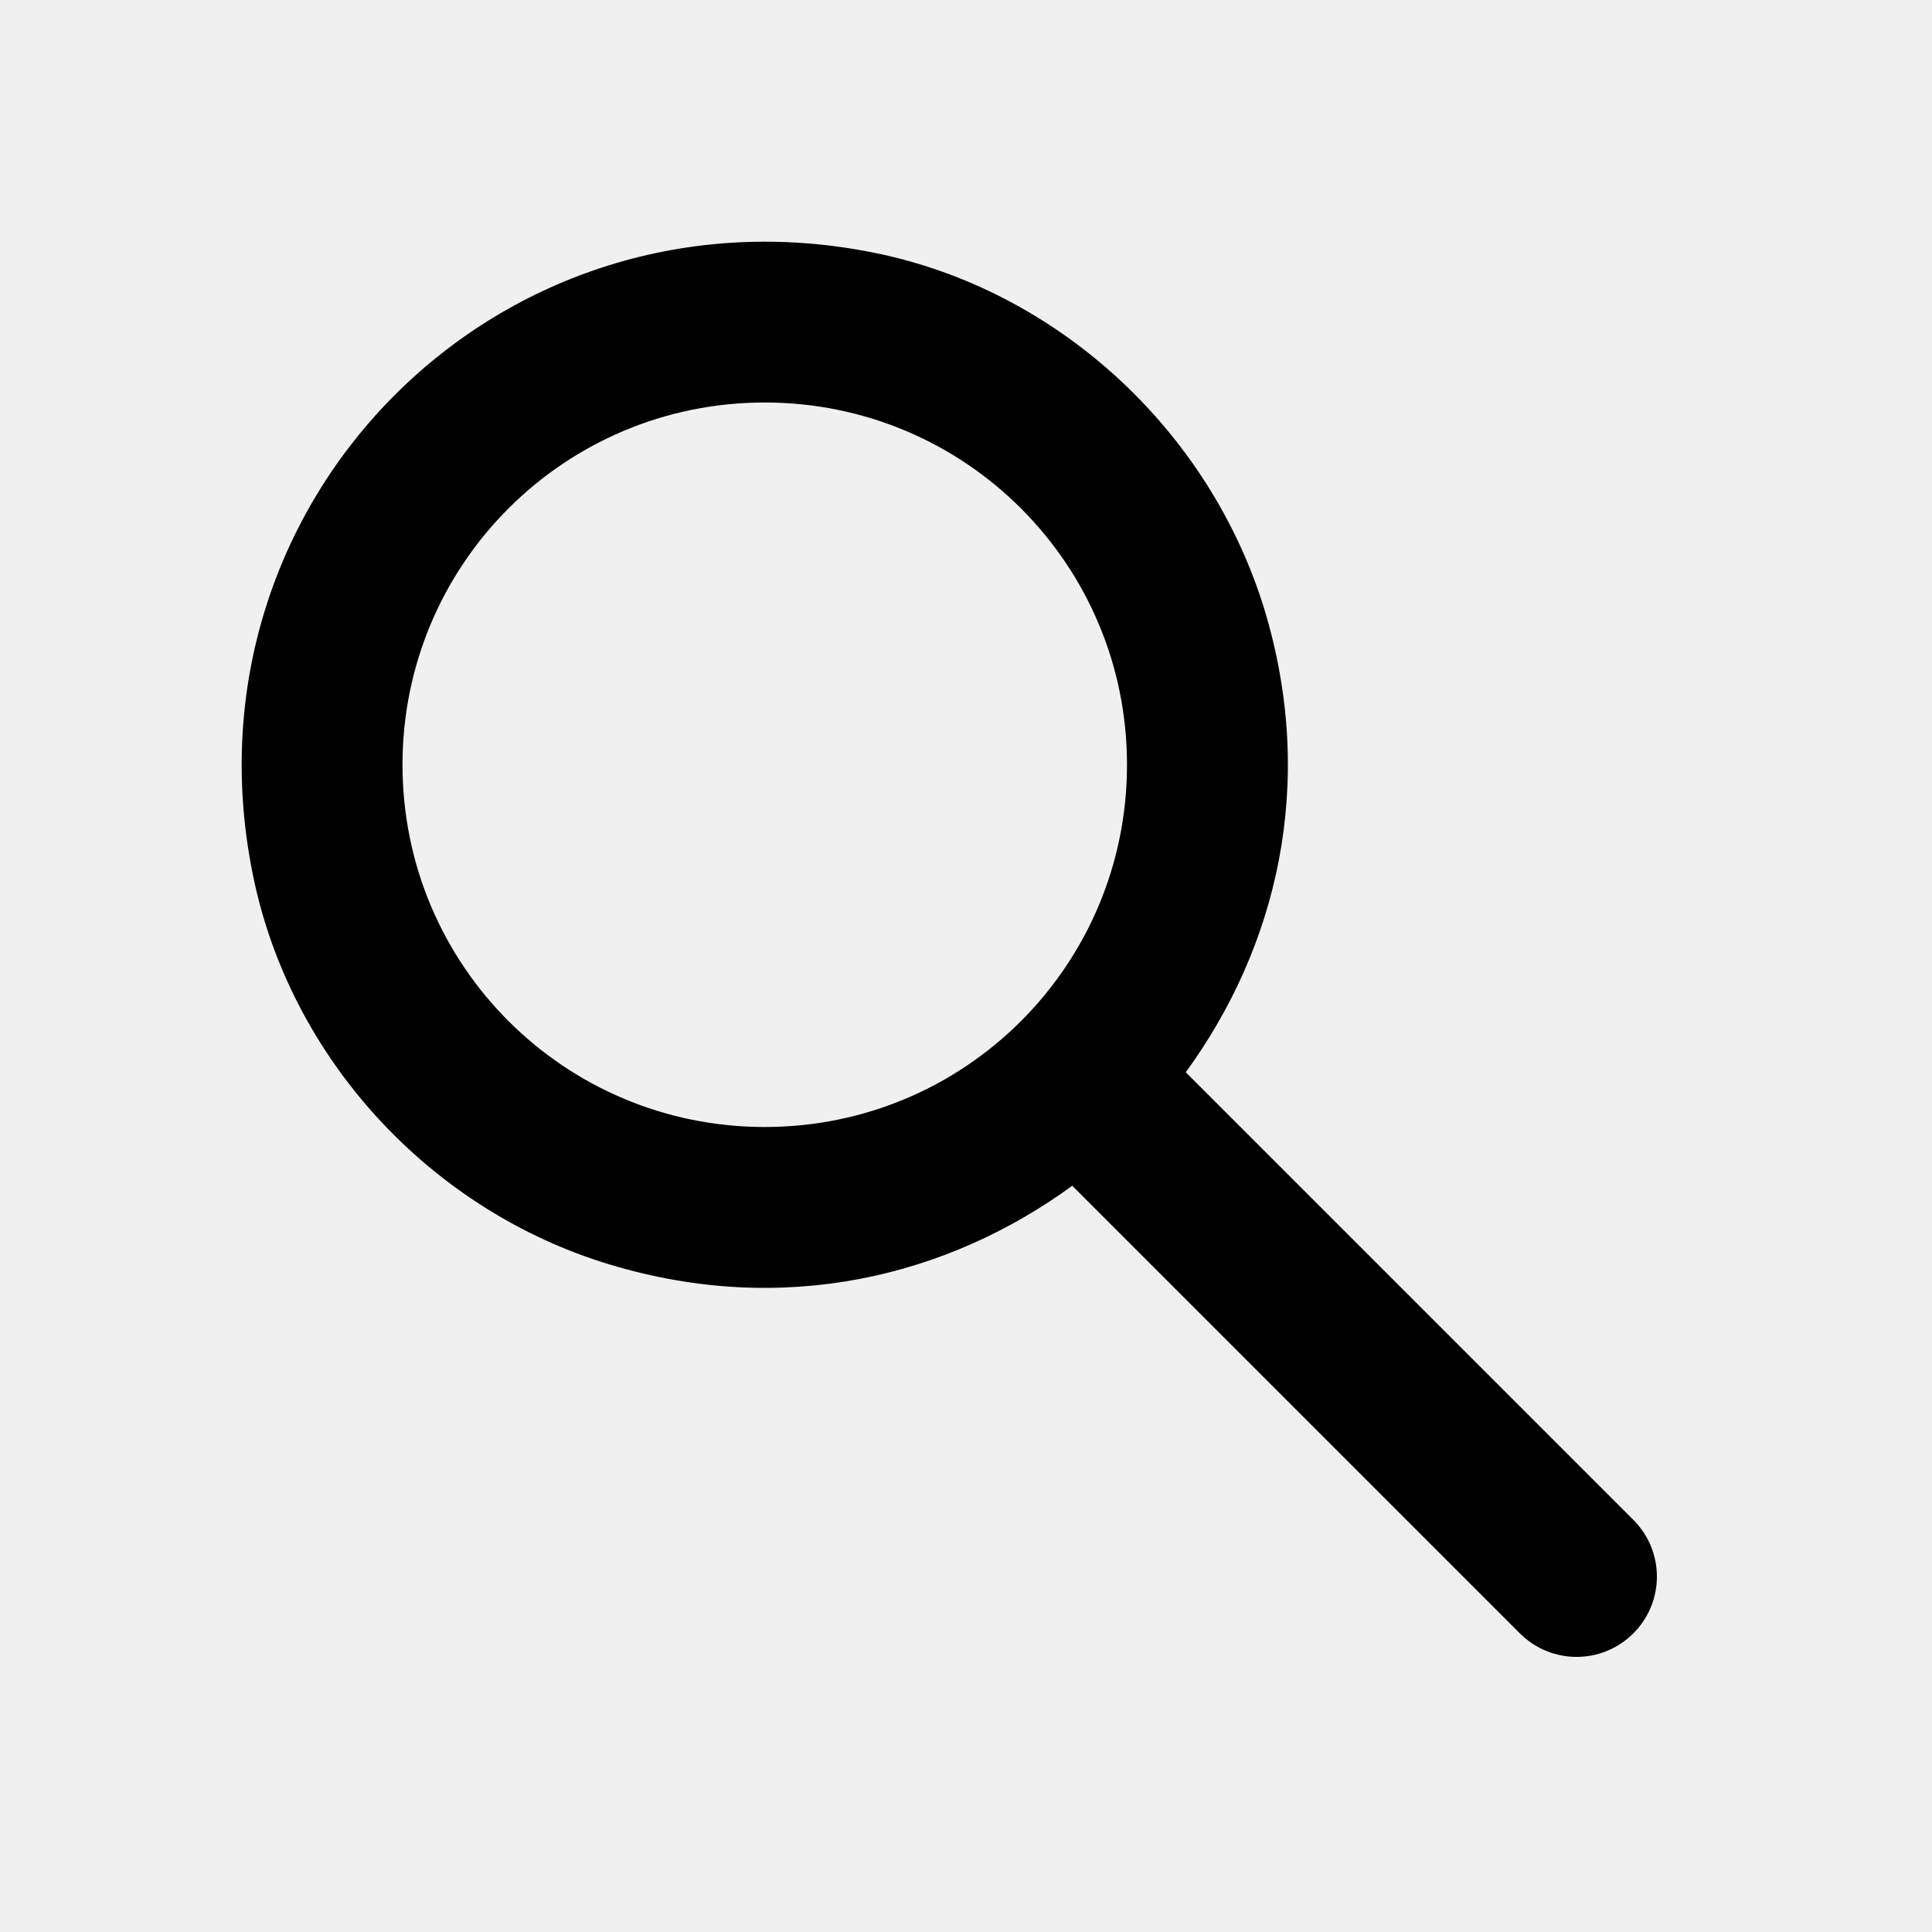
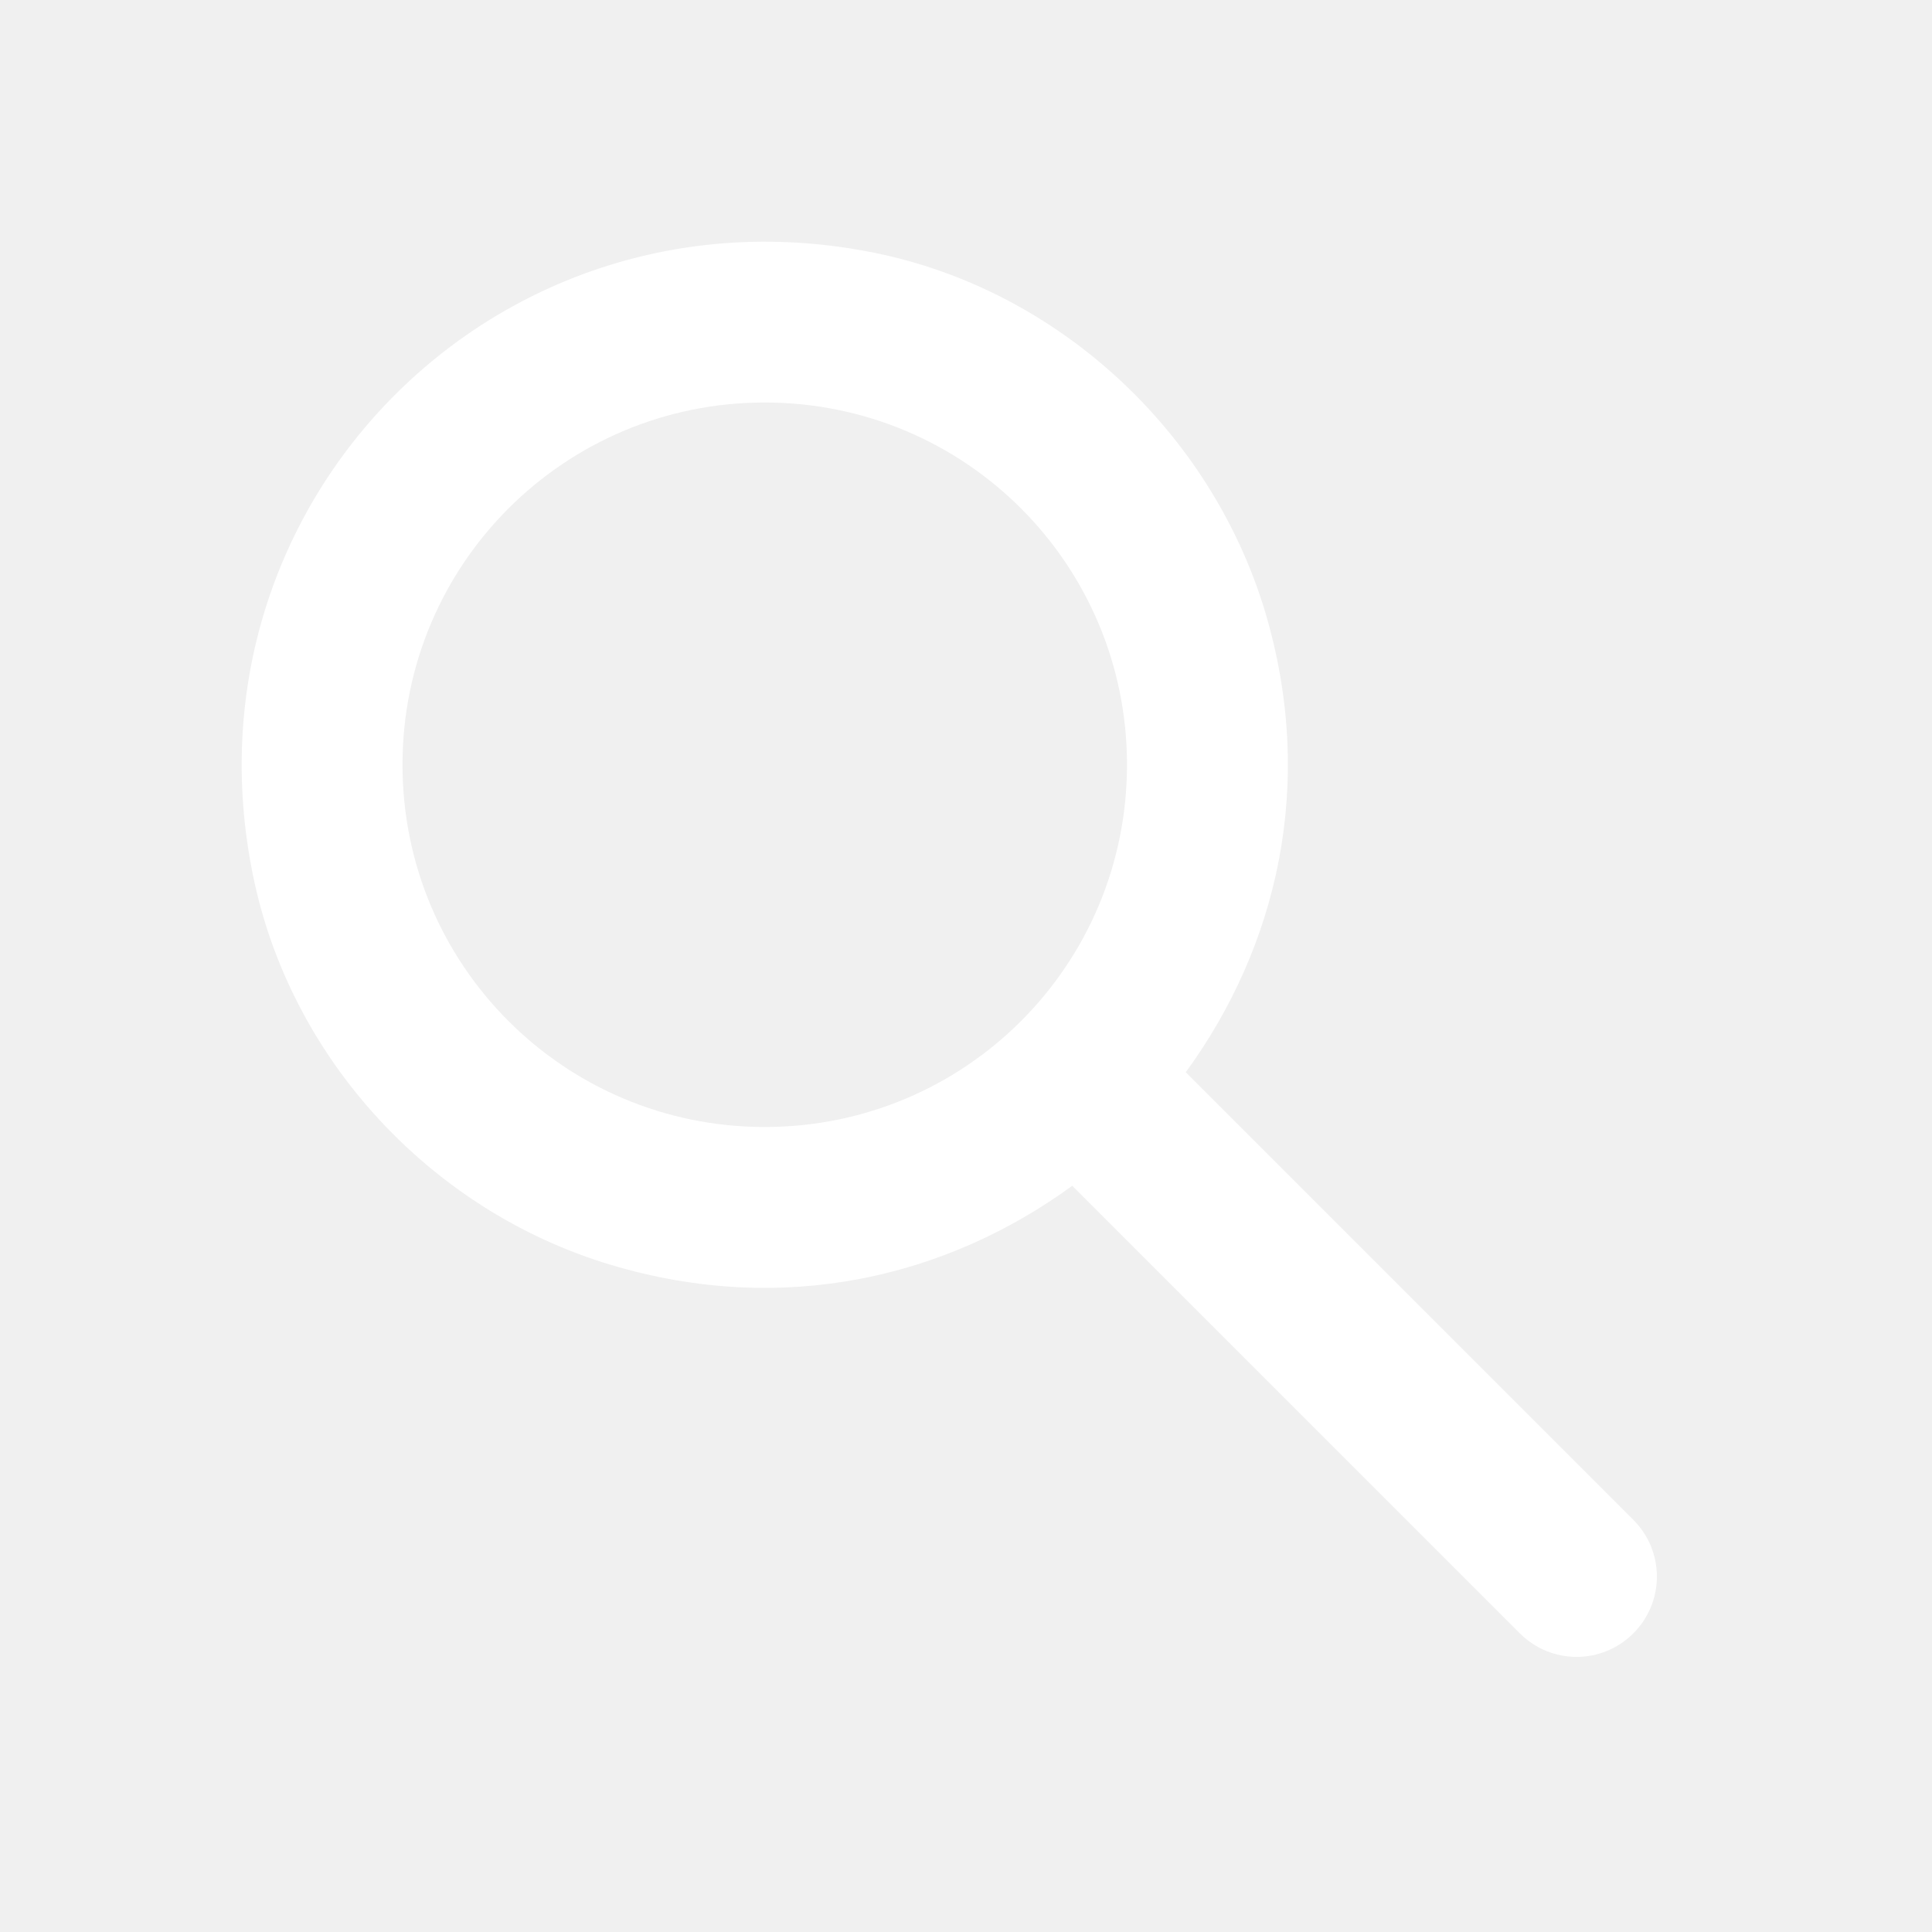
- <svg xmlns="http://www.w3.org/2000/svg" enable-background="new 0 0 24 24" height="24" viewBox="0 0 24 24" width="24">
+ <svg xmlns="http://www.w3.org/2000/svg" enable-background="new 0 0 24 24" height="24" viewBox="0 0 24 24" width="24" fill="white">
  <g>
    <rect fill="none" height="24" width="24" />
  </g>
  <g>
    <path d="M20.29,18.88l-5.56-5.56c1.13-1.55,1.63-3.58,0.98-5.74c-0.68-2.23-2.57-3.98-4.85-4.44C6.21,2.2,2.2,6.22,3.14,10.86 c0.46,2.29,2.21,4.18,4.44,4.85c2.16,0.65,4.19,0.15,5.74-0.98l5.56,5.56c0.39,0.39,1.02,0.39,1.41,0l0,0 C20.68,19.9,20.68,19.27,20.29,18.88z M5,9.5C5,7.01,7.01,5,9.5,5S14,7.01,14,9.5S11.99,14,9.5,14S5,11.99,5,9.5z" />
  </g>
</svg>
